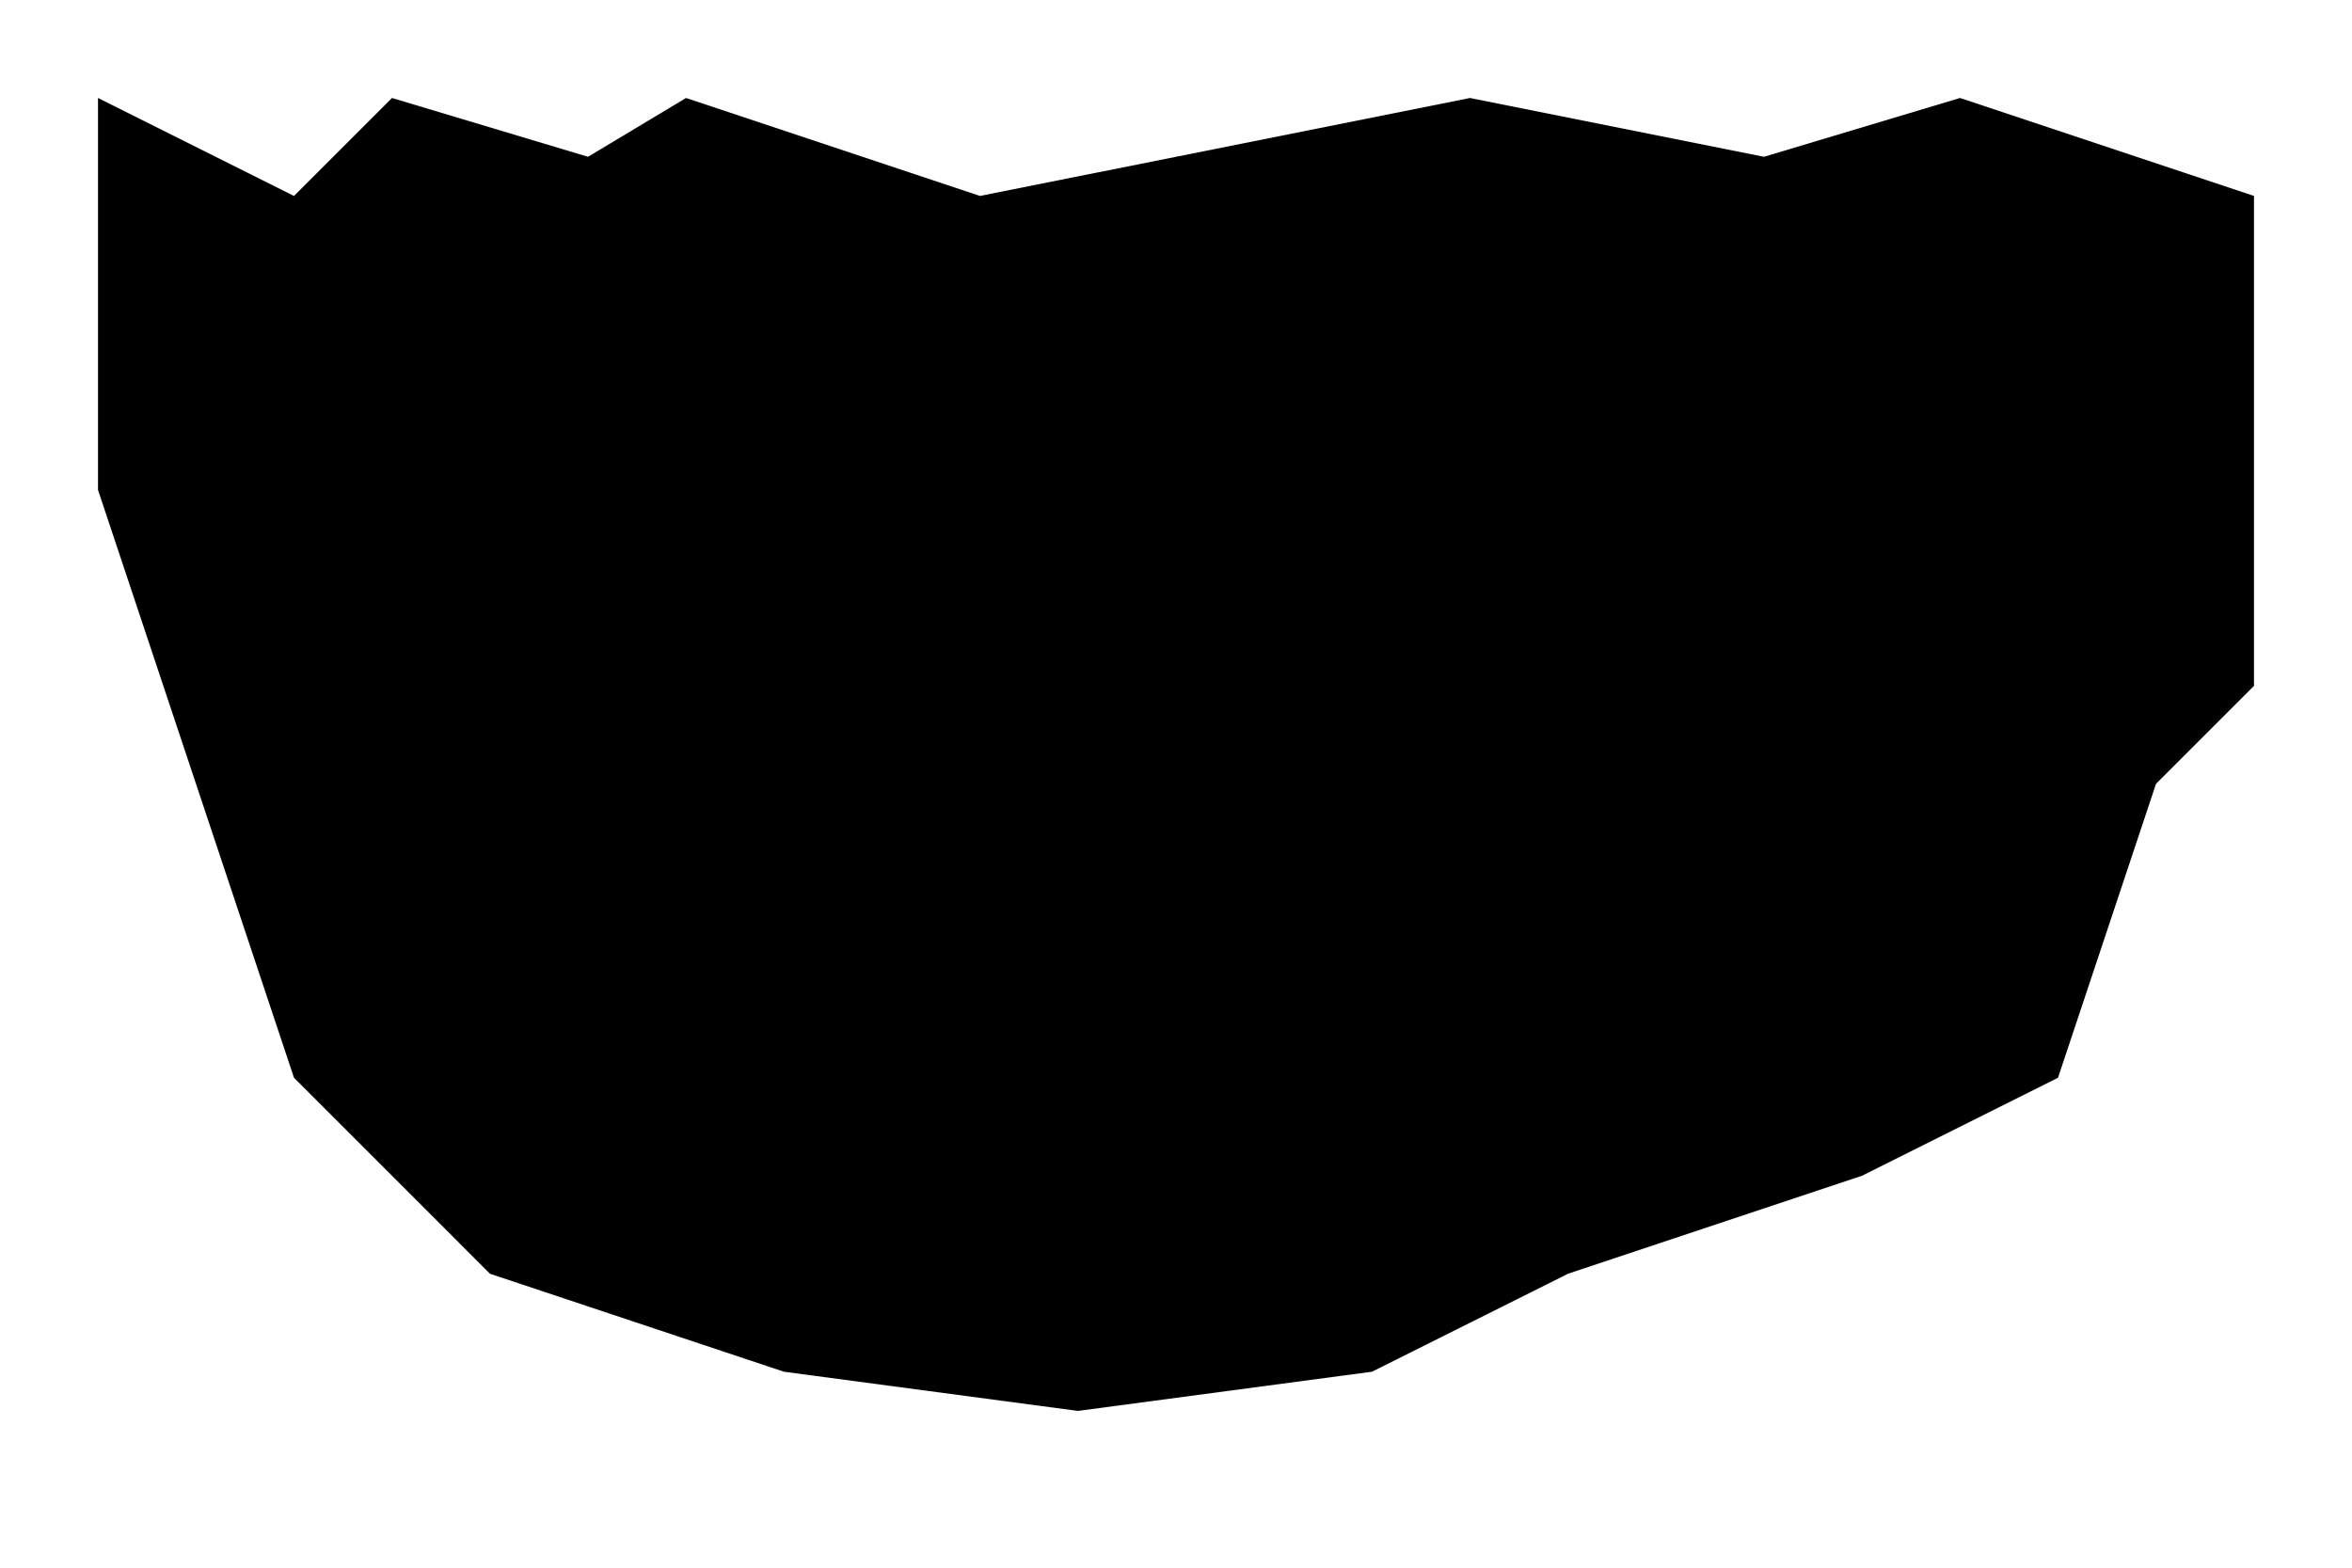
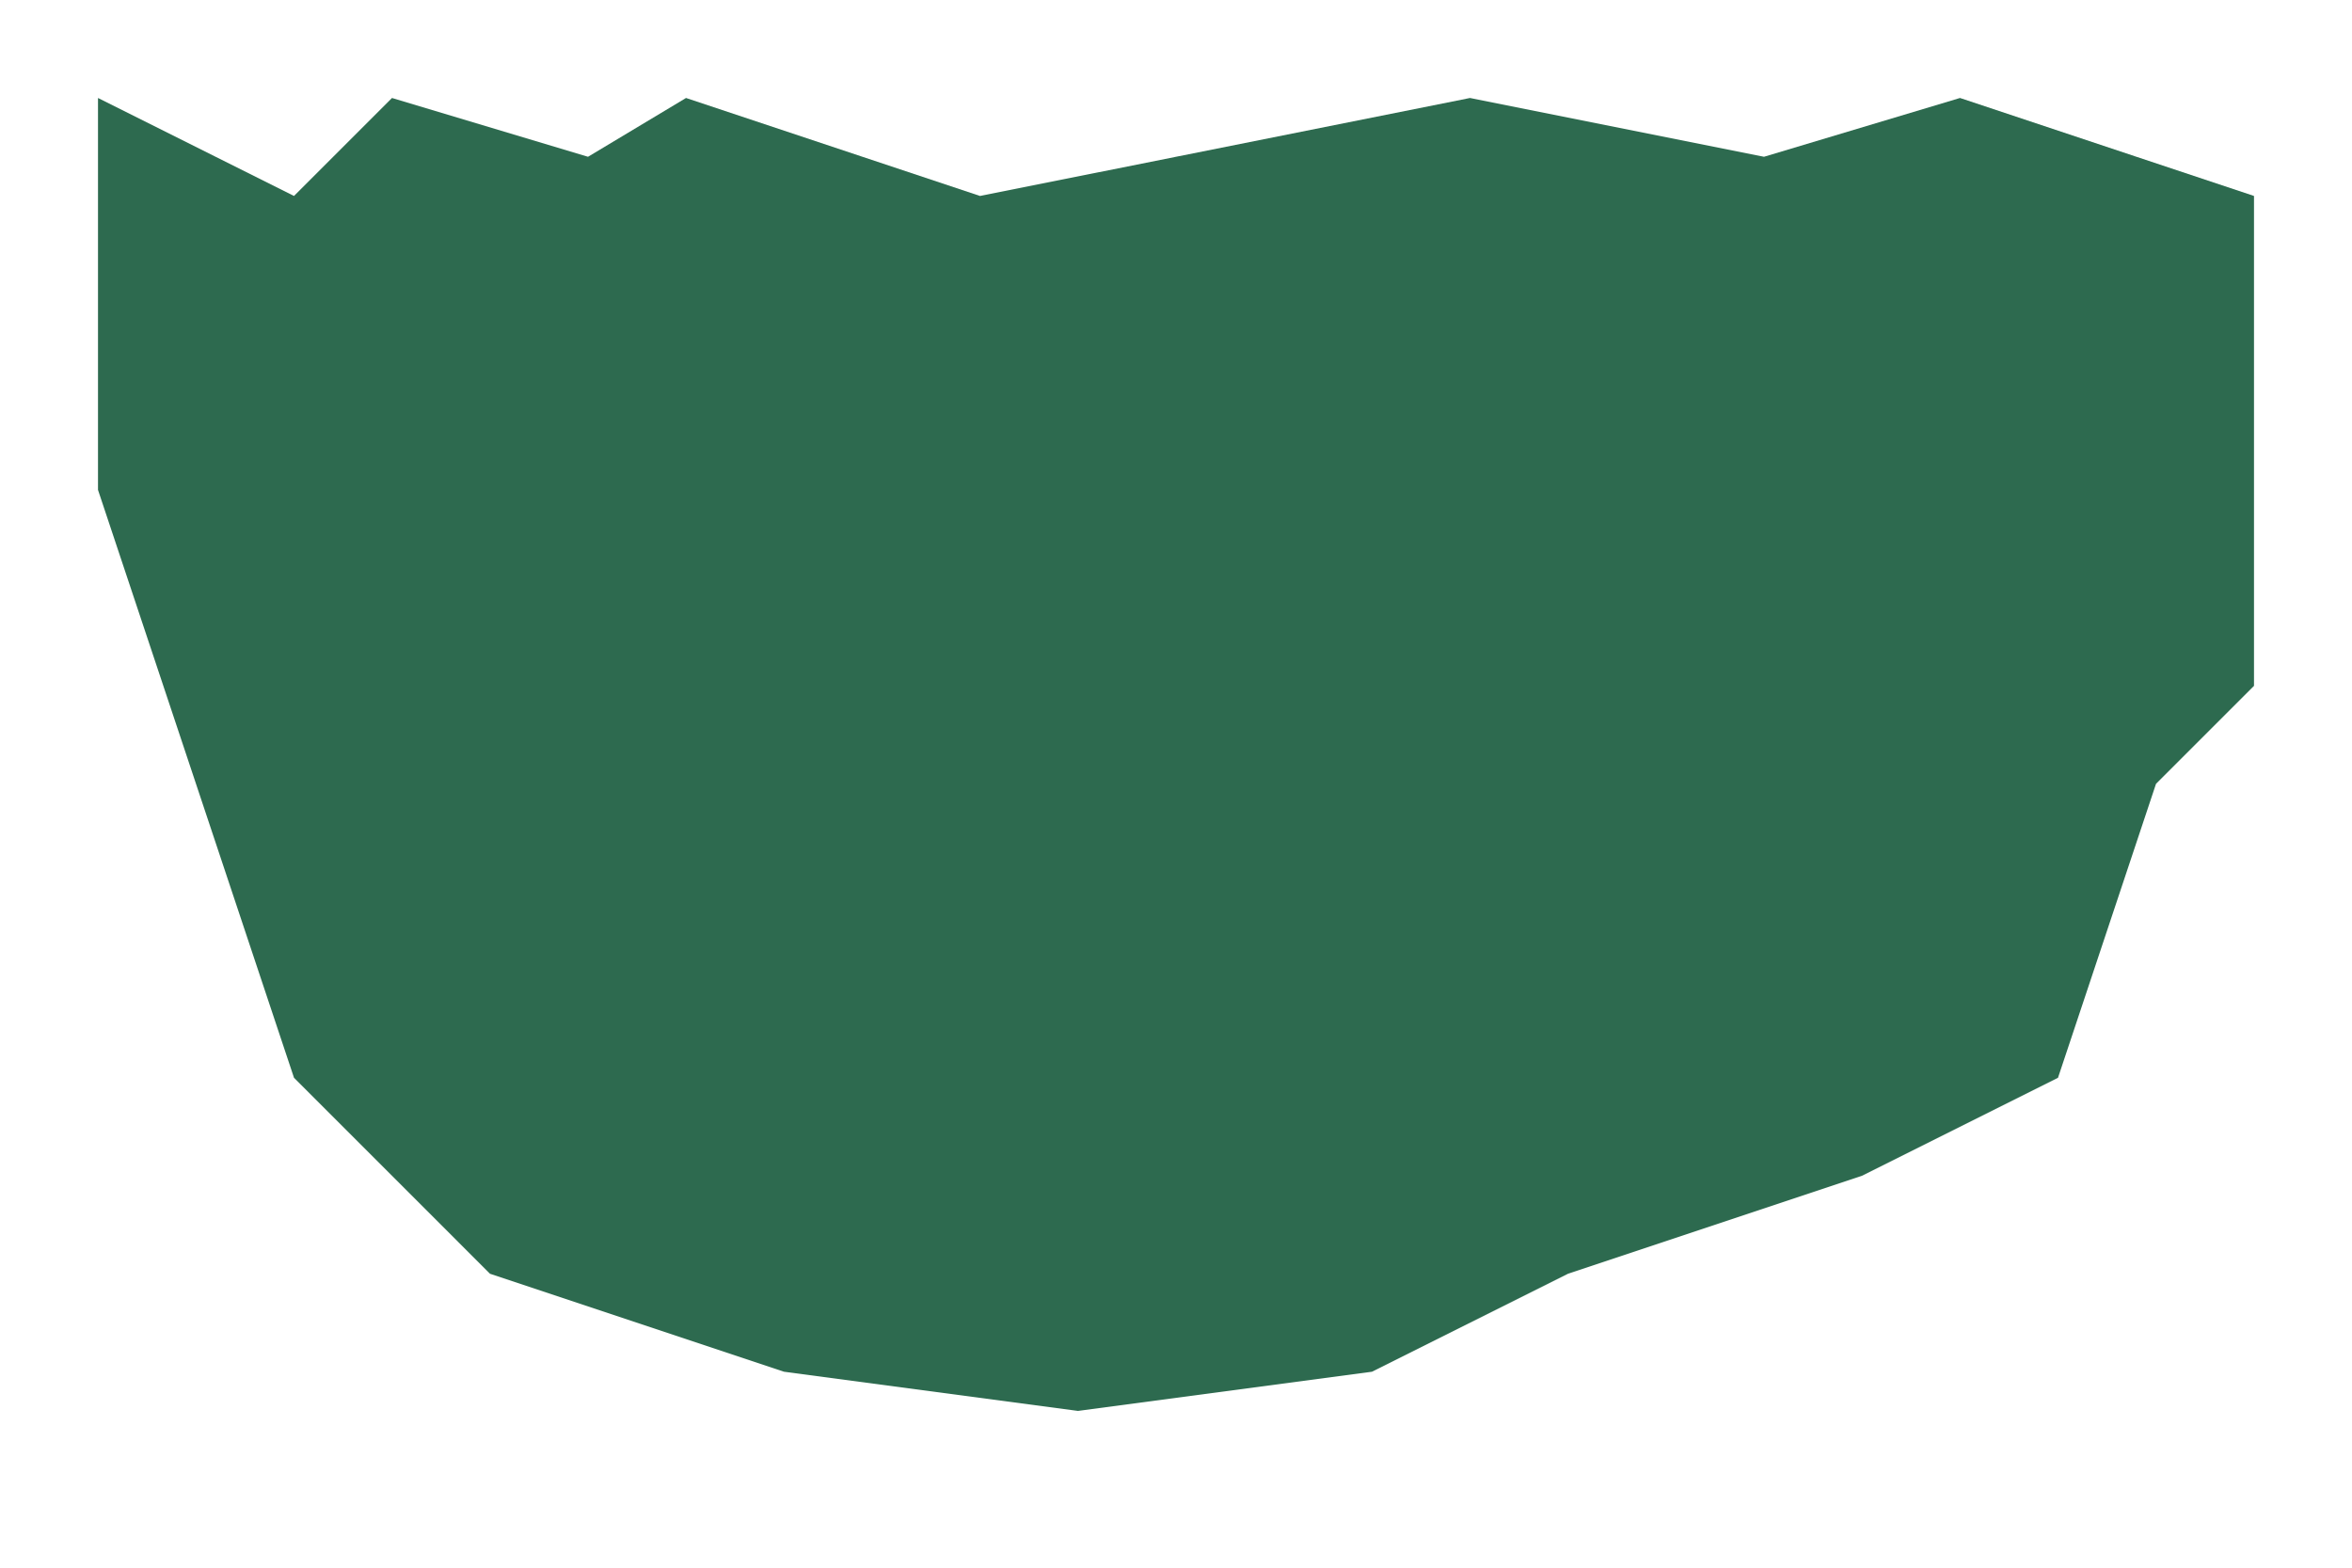
- <svg xmlns="http://www.w3.org/2000/svg" viewBox="0 0 120 80" fill="currentColor">
+ <svg xmlns="http://www.w3.org/2000/svg" viewBox="0 0 120 80" fill="#2d6a4f">
  <path d="M5 5 L15 10 L20 5 L30 8 L35 5 L50 10 L60 8 L75 5 L90 8 L100 5 L115 10 L115 35 L110 40 L105 55 L95 60 L80 65 L70 70 L55 72 L40 70 L25 65 L15 55 L10 40 L5 25 Z" />
</svg>
